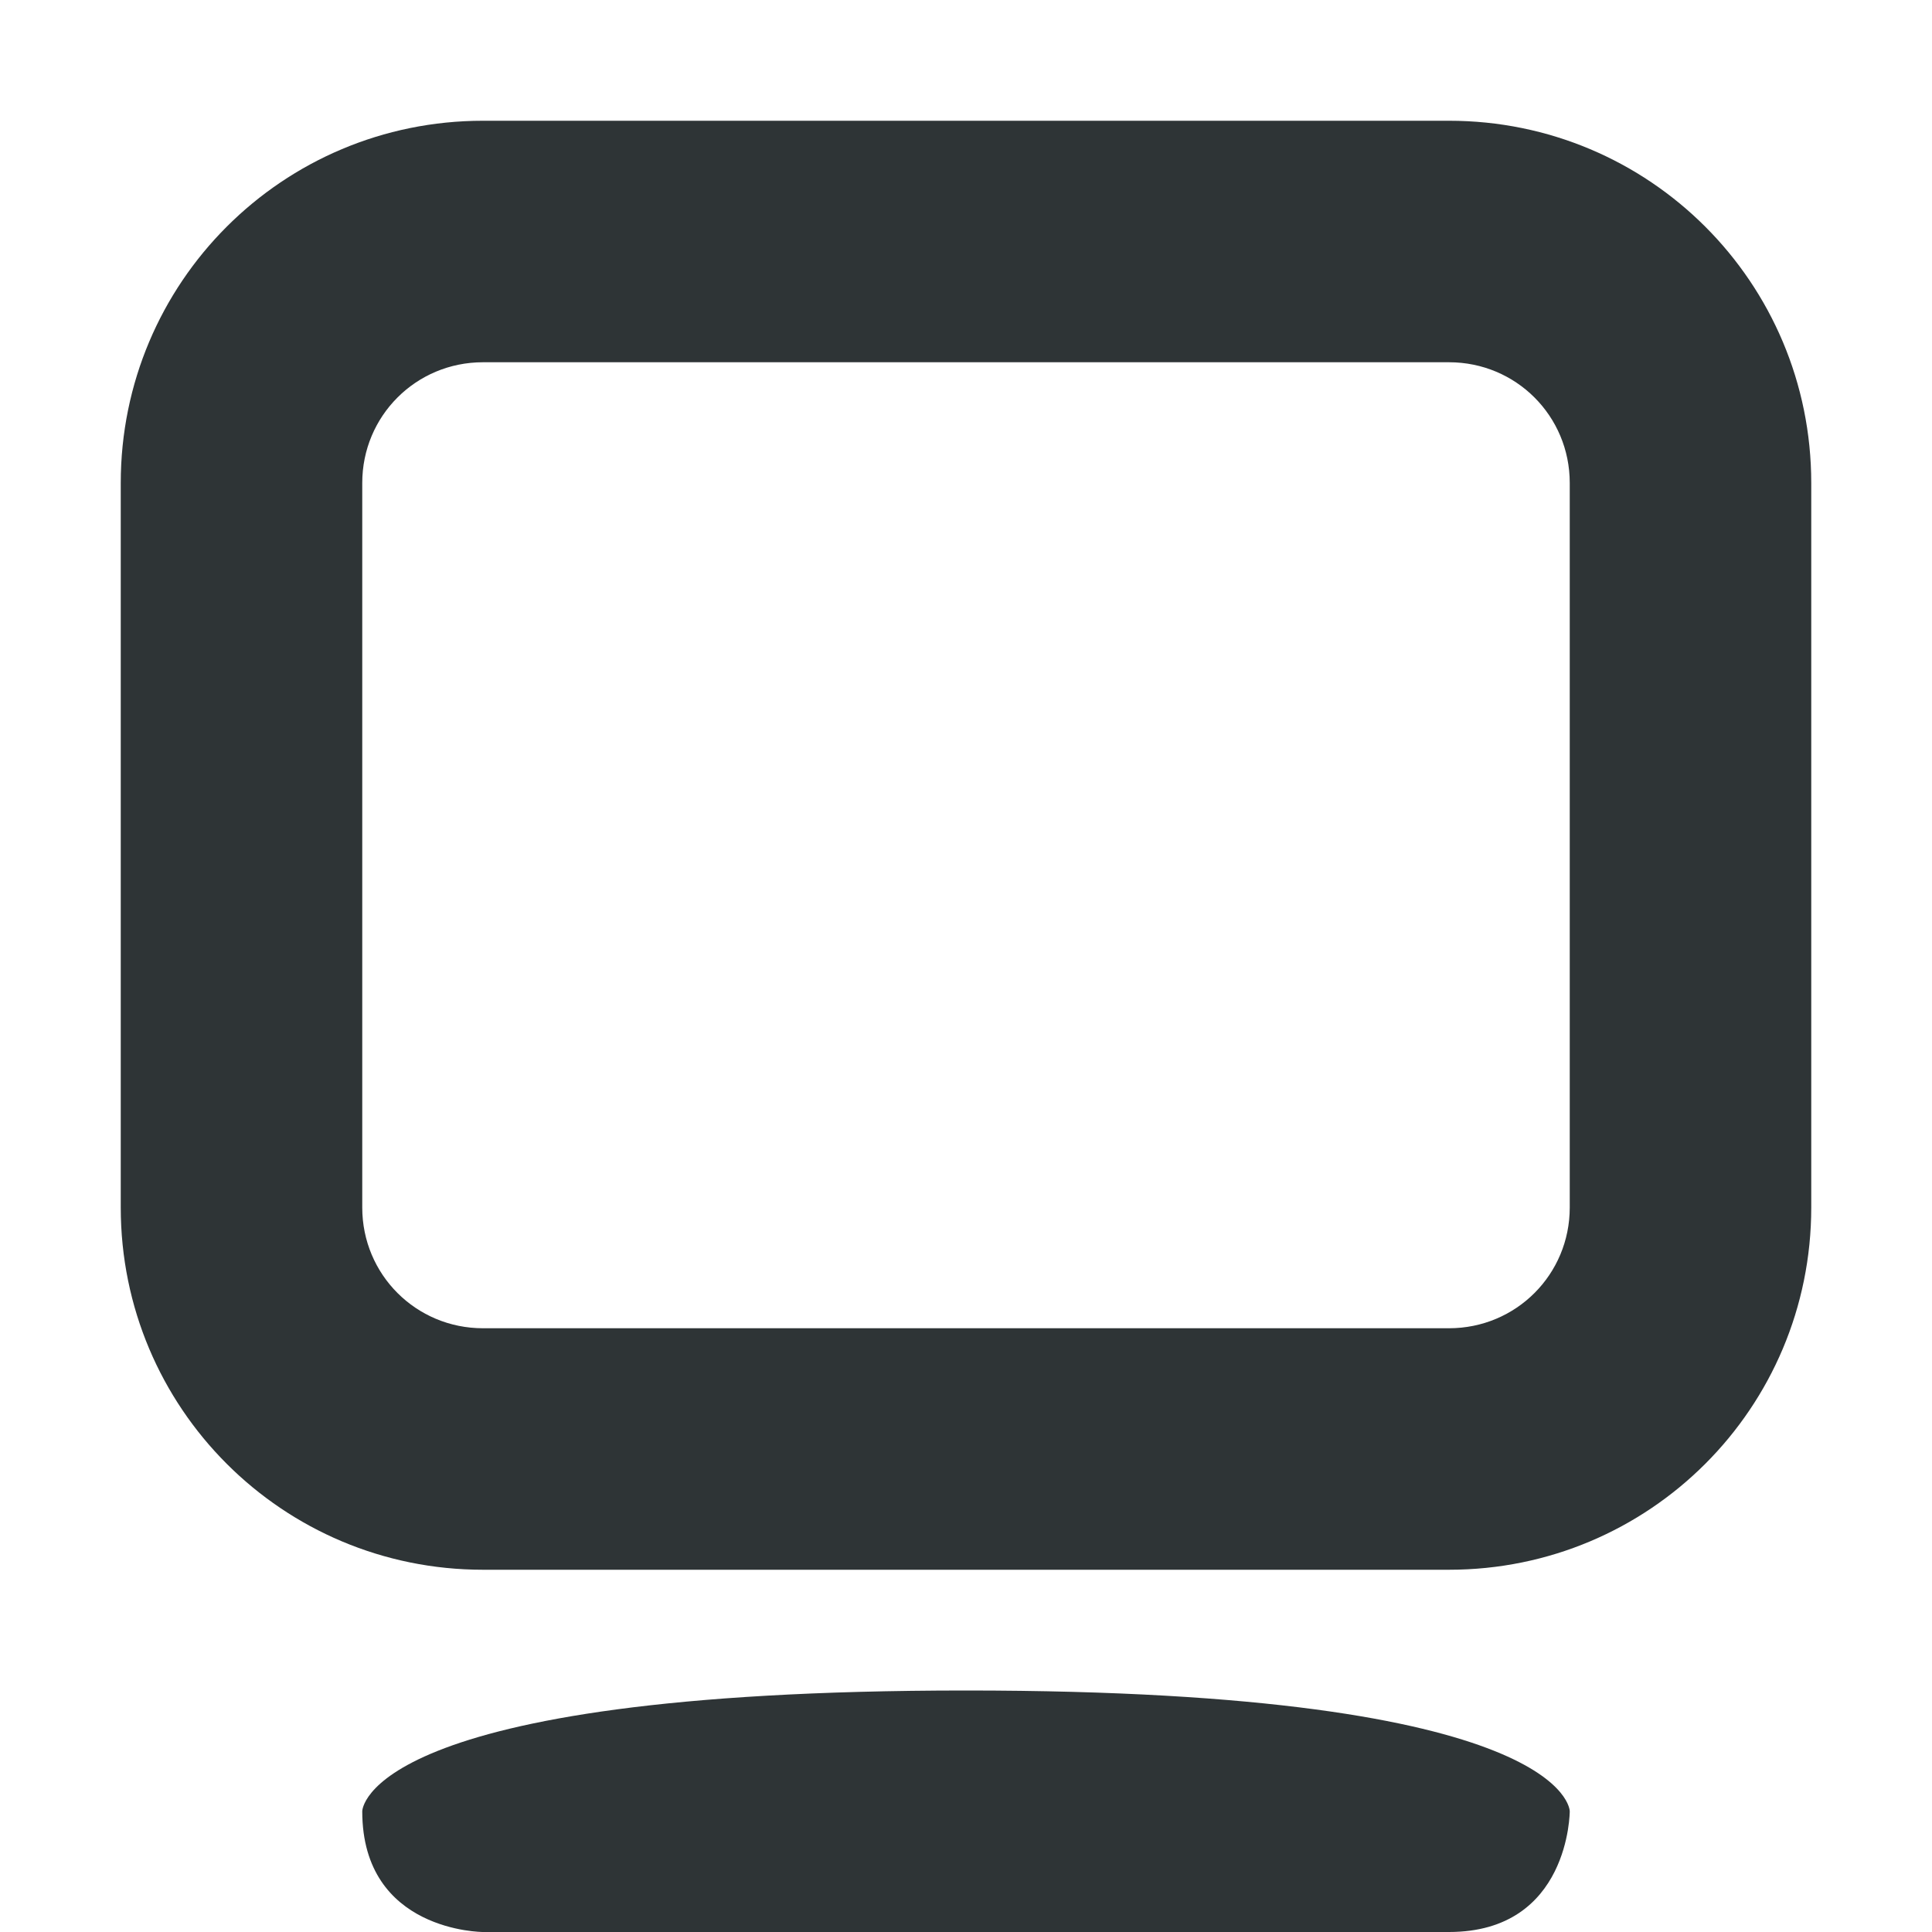
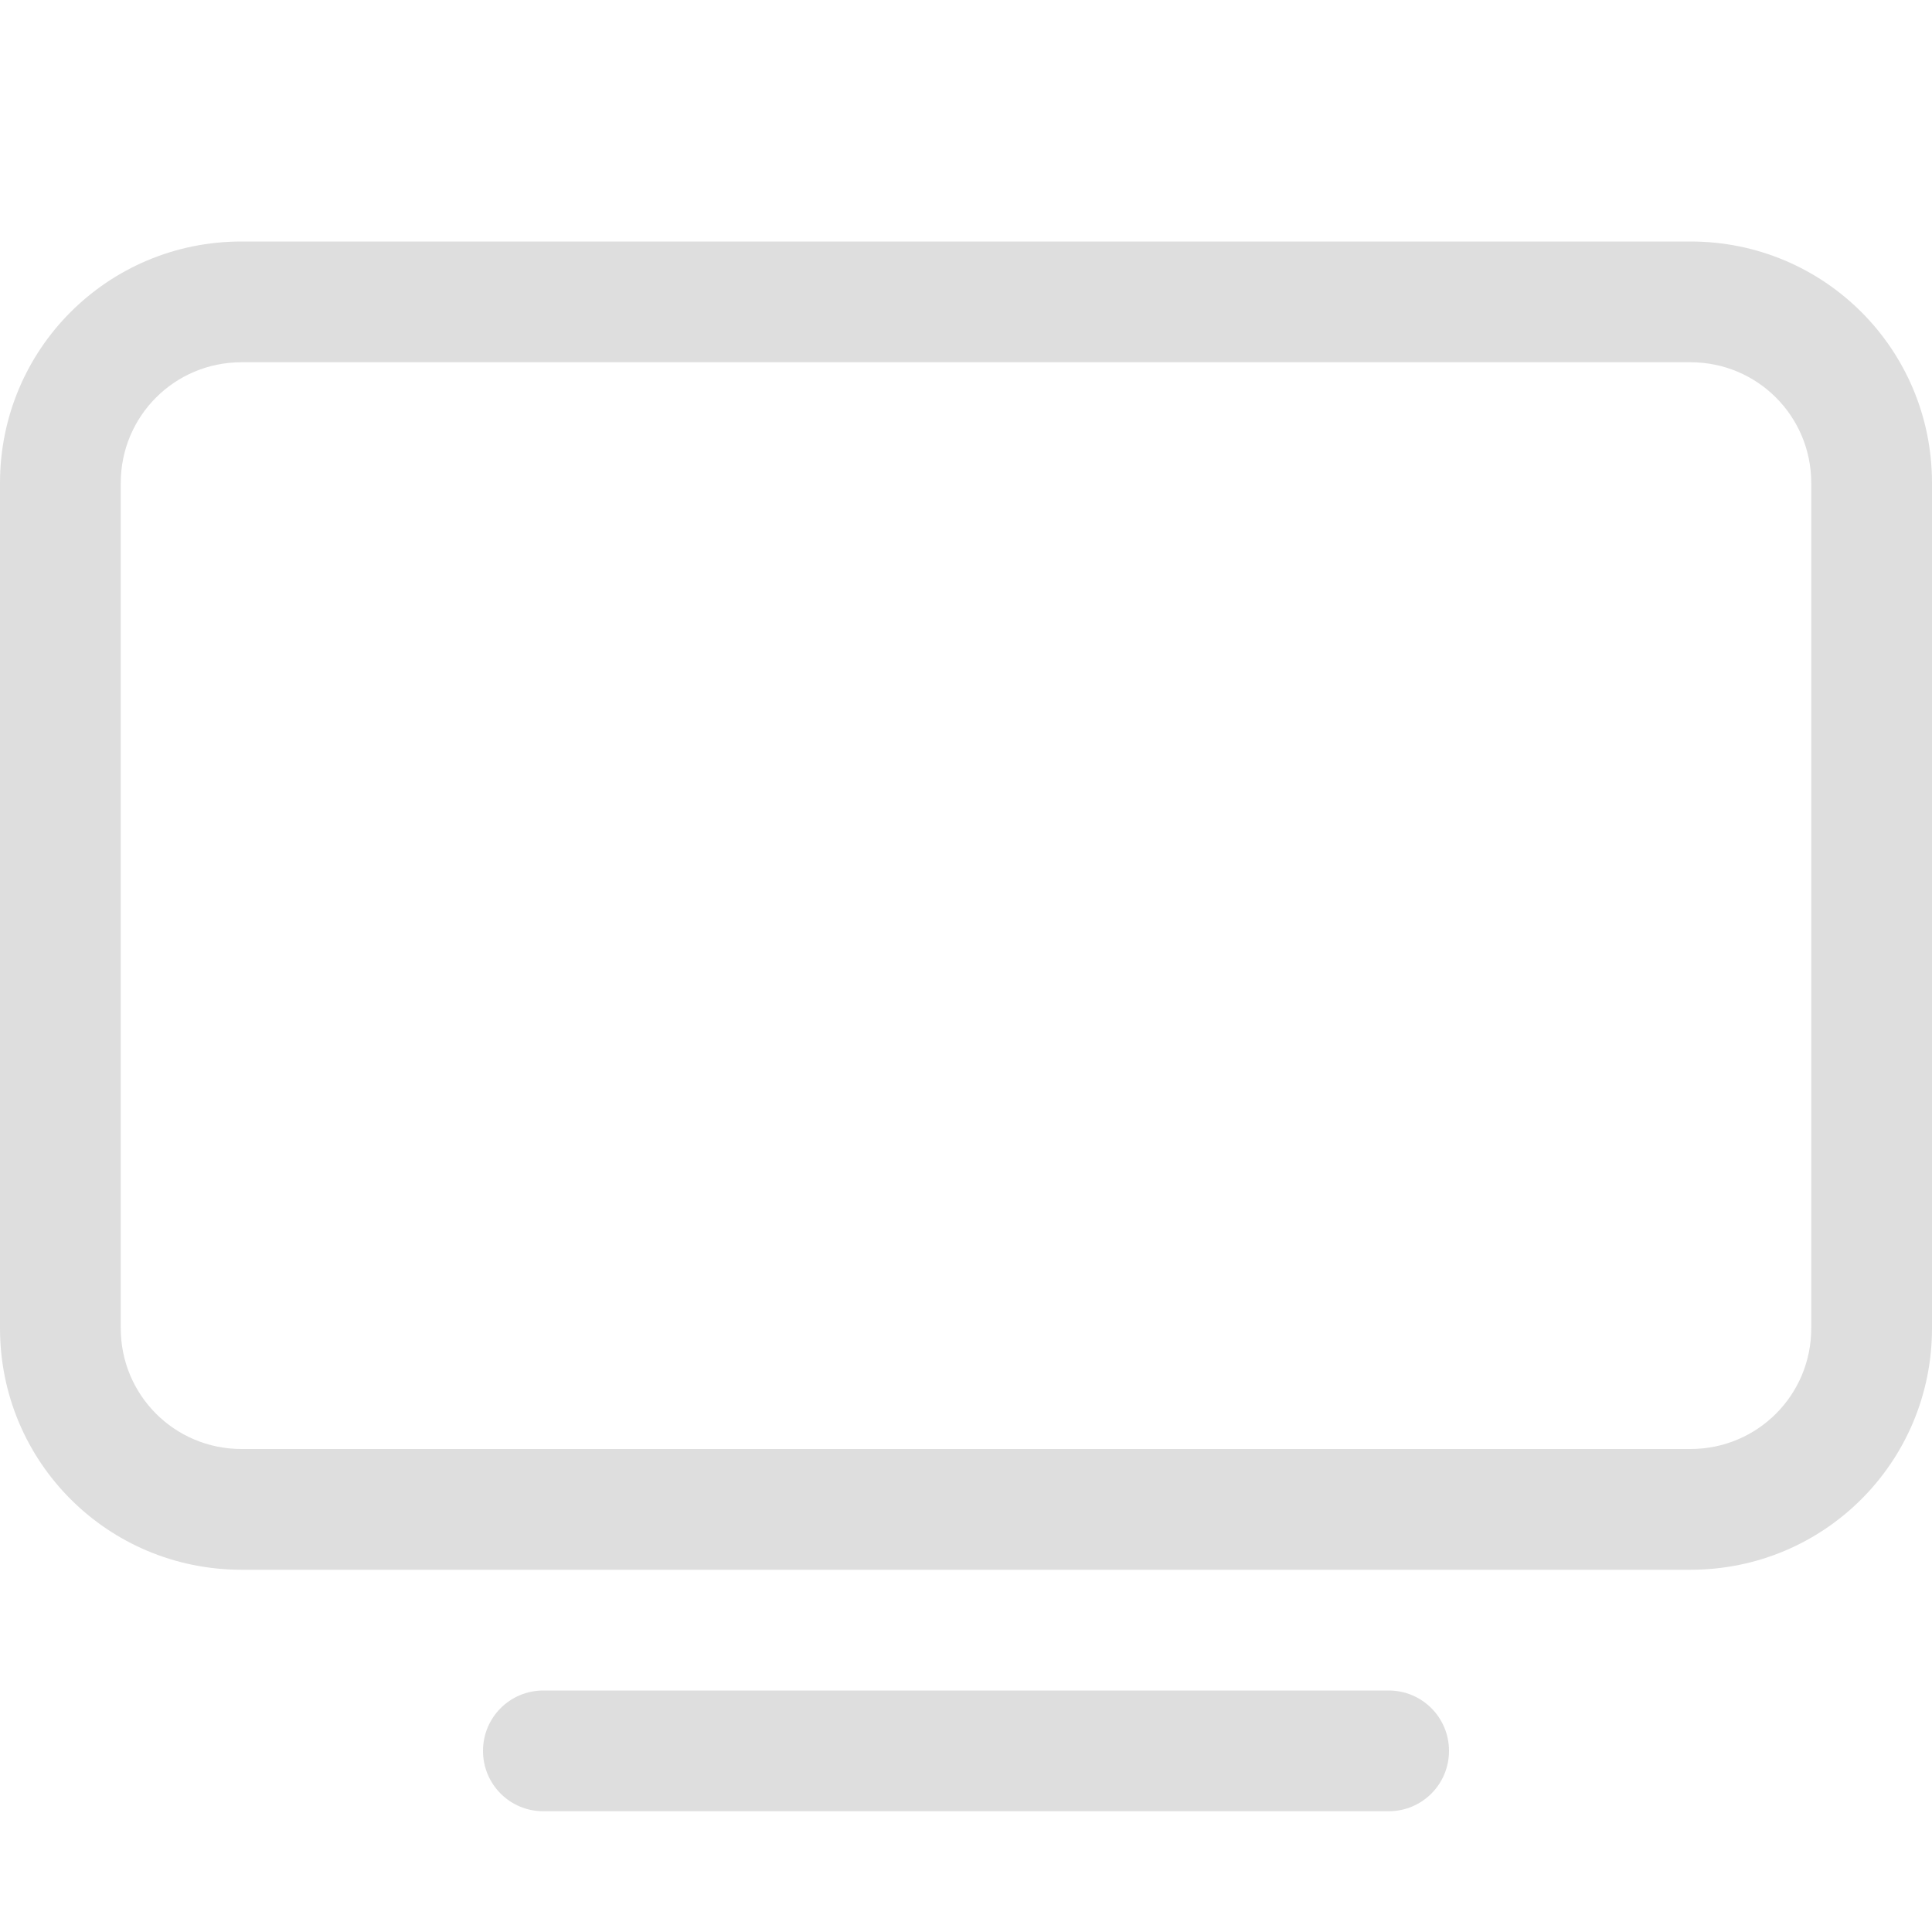
- <svg xmlns="http://www.w3.org/2000/svg" height="16px" viewBox="0 0 16 16" width="16px">
-   <path d="m 12 1 c 1.66 0 3 1.34 3 3 v 6 c 0 1.66 -1.34 3 -3 3 h -8 c -1.66 0 -3 -1.34 -3 -3 v -6 c 0 -1.66 1.34 -3 3 -3 z m 0 2 h -8 c -0.555 0 -1 0.445 -1 1 v 6 c 0 0.555 0.445 1 1 1 h 8 c 0.555 0 1 -0.445 1 -1 v -6 c 0 -0.555 -0.445 -1 -1 -1 z m -4 11 c -5 0 -5 1 -5 1 c 0 1 1 1 1 1 h 8 c 1 0 1 -1 1 -1 s 0 -1 -5 -1 z m 0 0" fill="#2e3436" />
+ <svg xmlns="http://www.w3.org/2000/svg" width="16" height="16" version="1.1">
+   <path d="m4.5 14h7c0.277 0 0.5 0.223 0.5 0.5s-0.223 0.5-0.5 0.5h-7c-0.277 0-0.5-0.223-0.5-0.5s0.223-0.5 0.5-0.5z" fill="#dedede" />
+   <path d="m2 2c-1.108 0-2 0.892-2 2v7c0 1.108 0.892 2 2 2h12c1.108 0 2-0.892 2-2v-7c0-1.108-0.892-2-2-2zm0 1h12c0.554 0 1 0.446 1 1v7c0 0.554-0.446 1-1 1h-12c-0.554 0-1-0.446-1-1v-7c0-0.554 0.446-1 1-1z" fill="#dedede" />
</svg>
